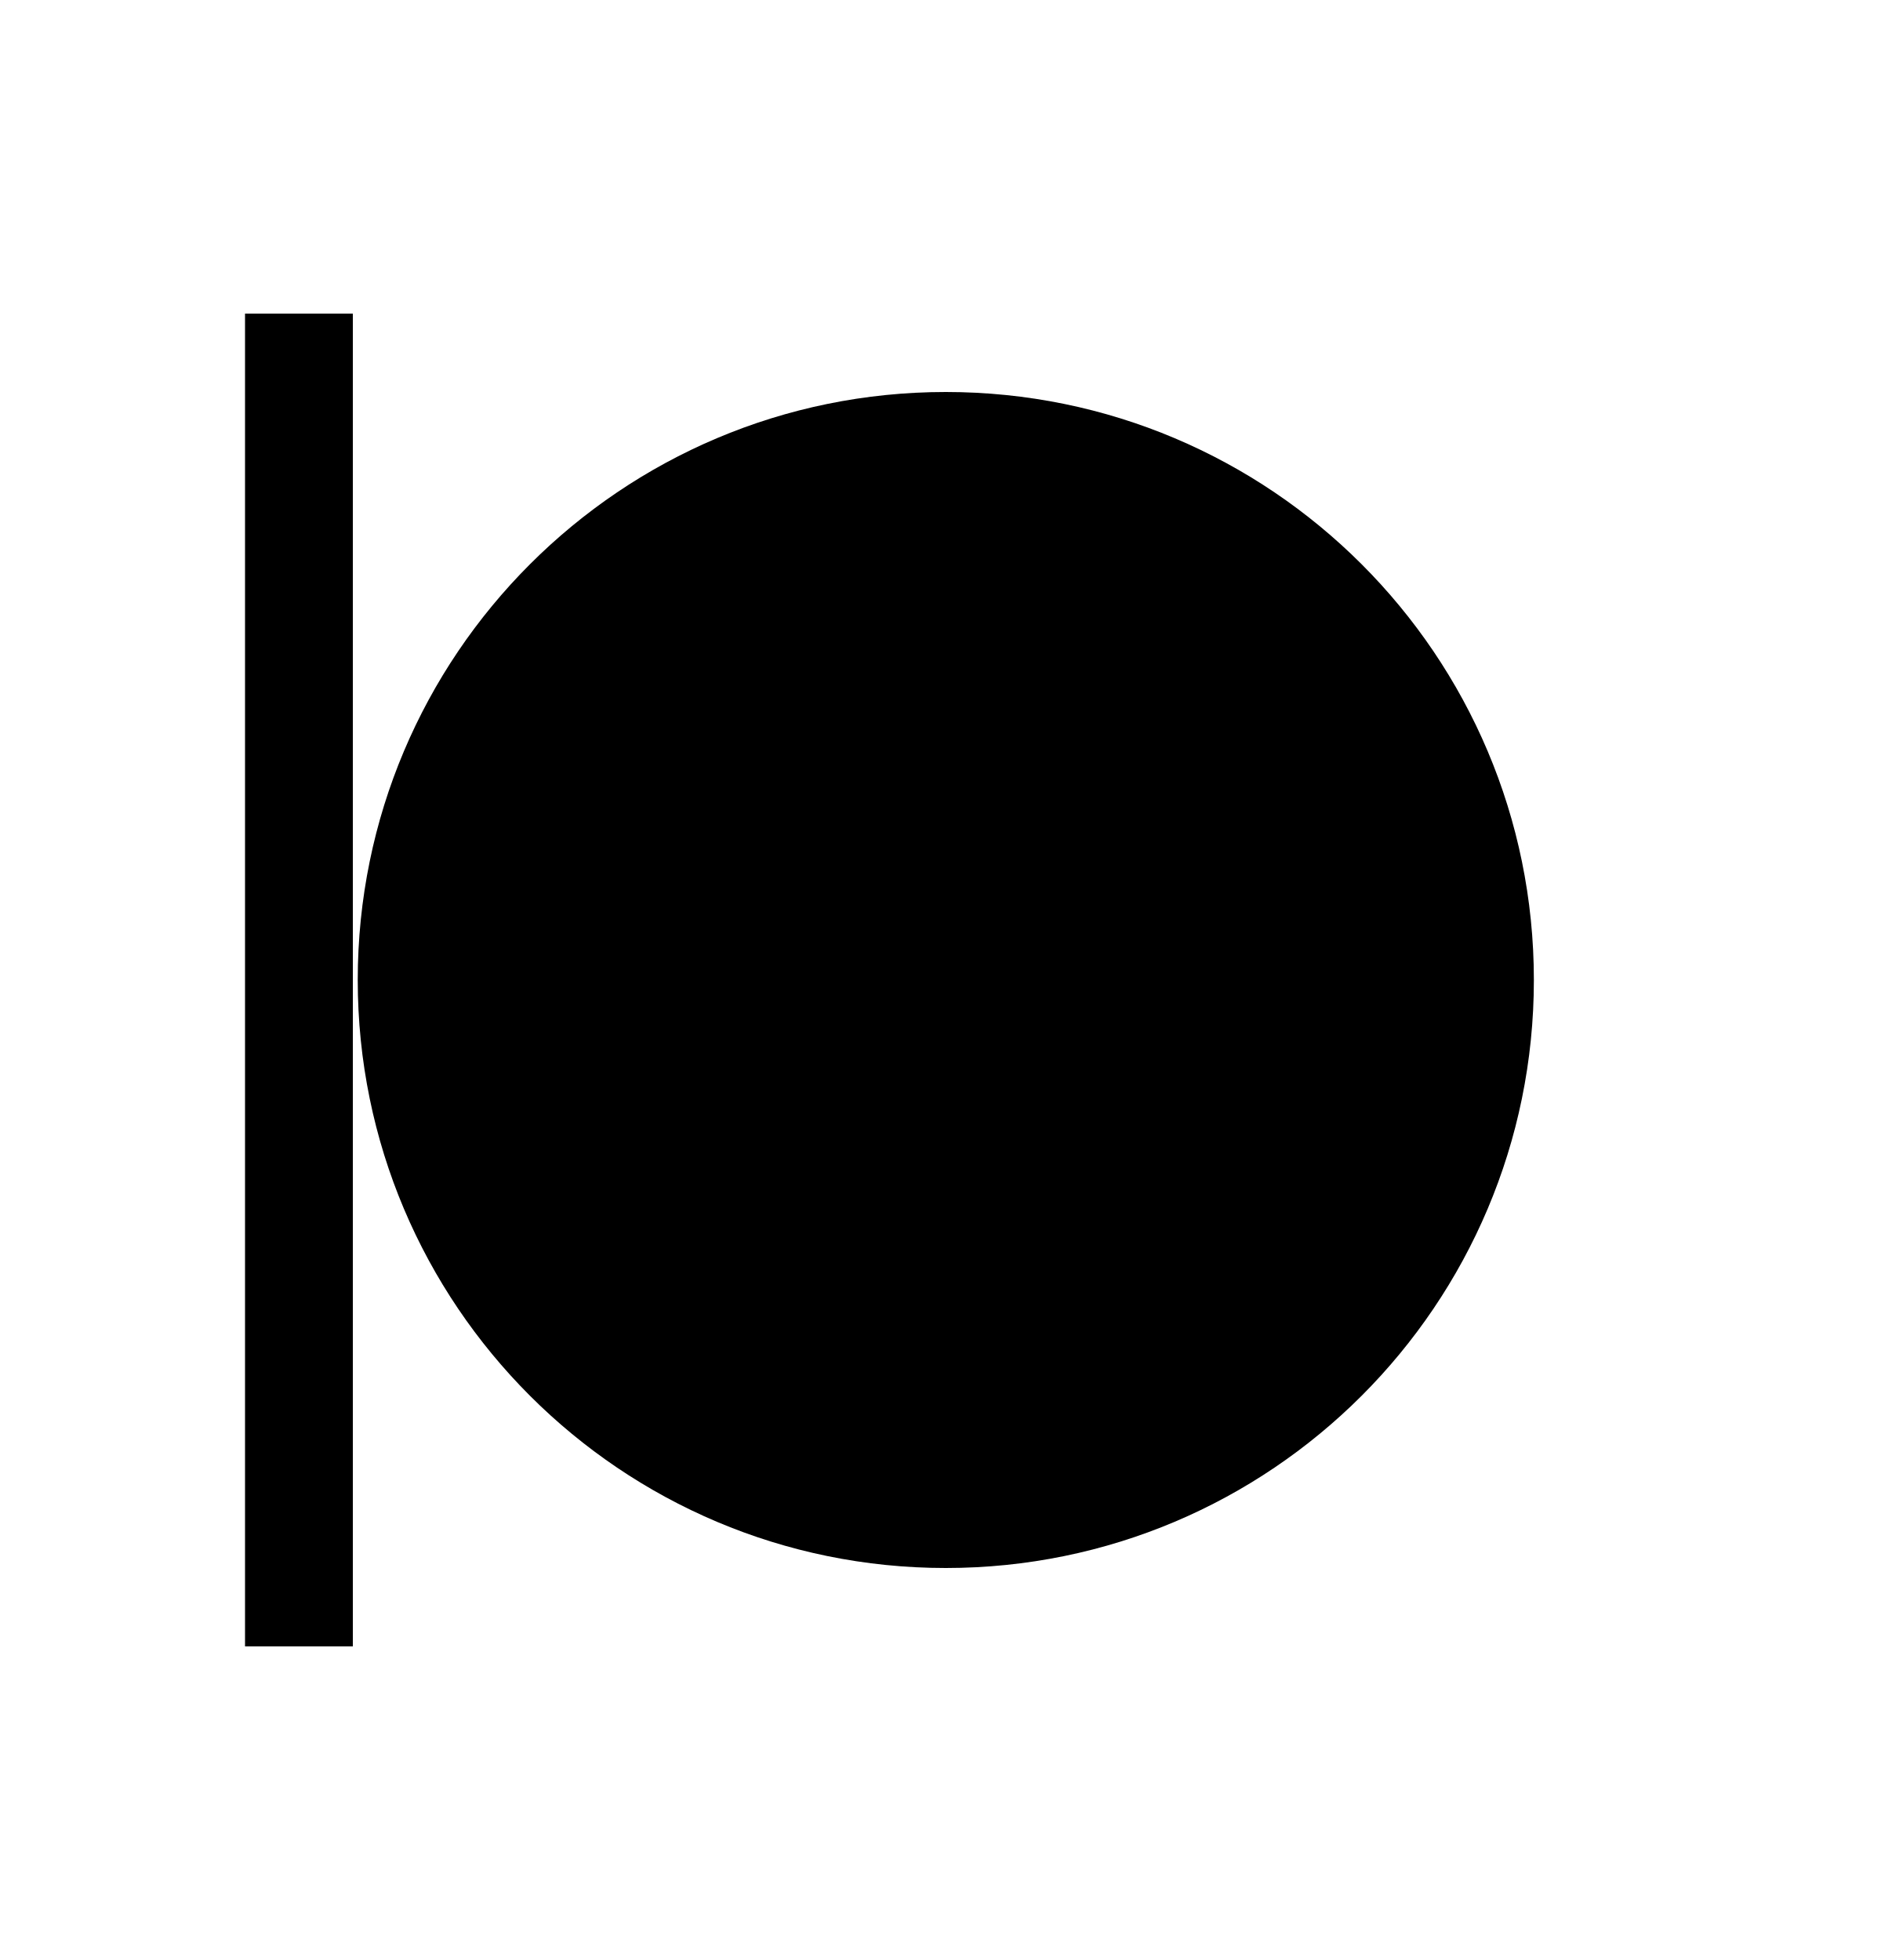
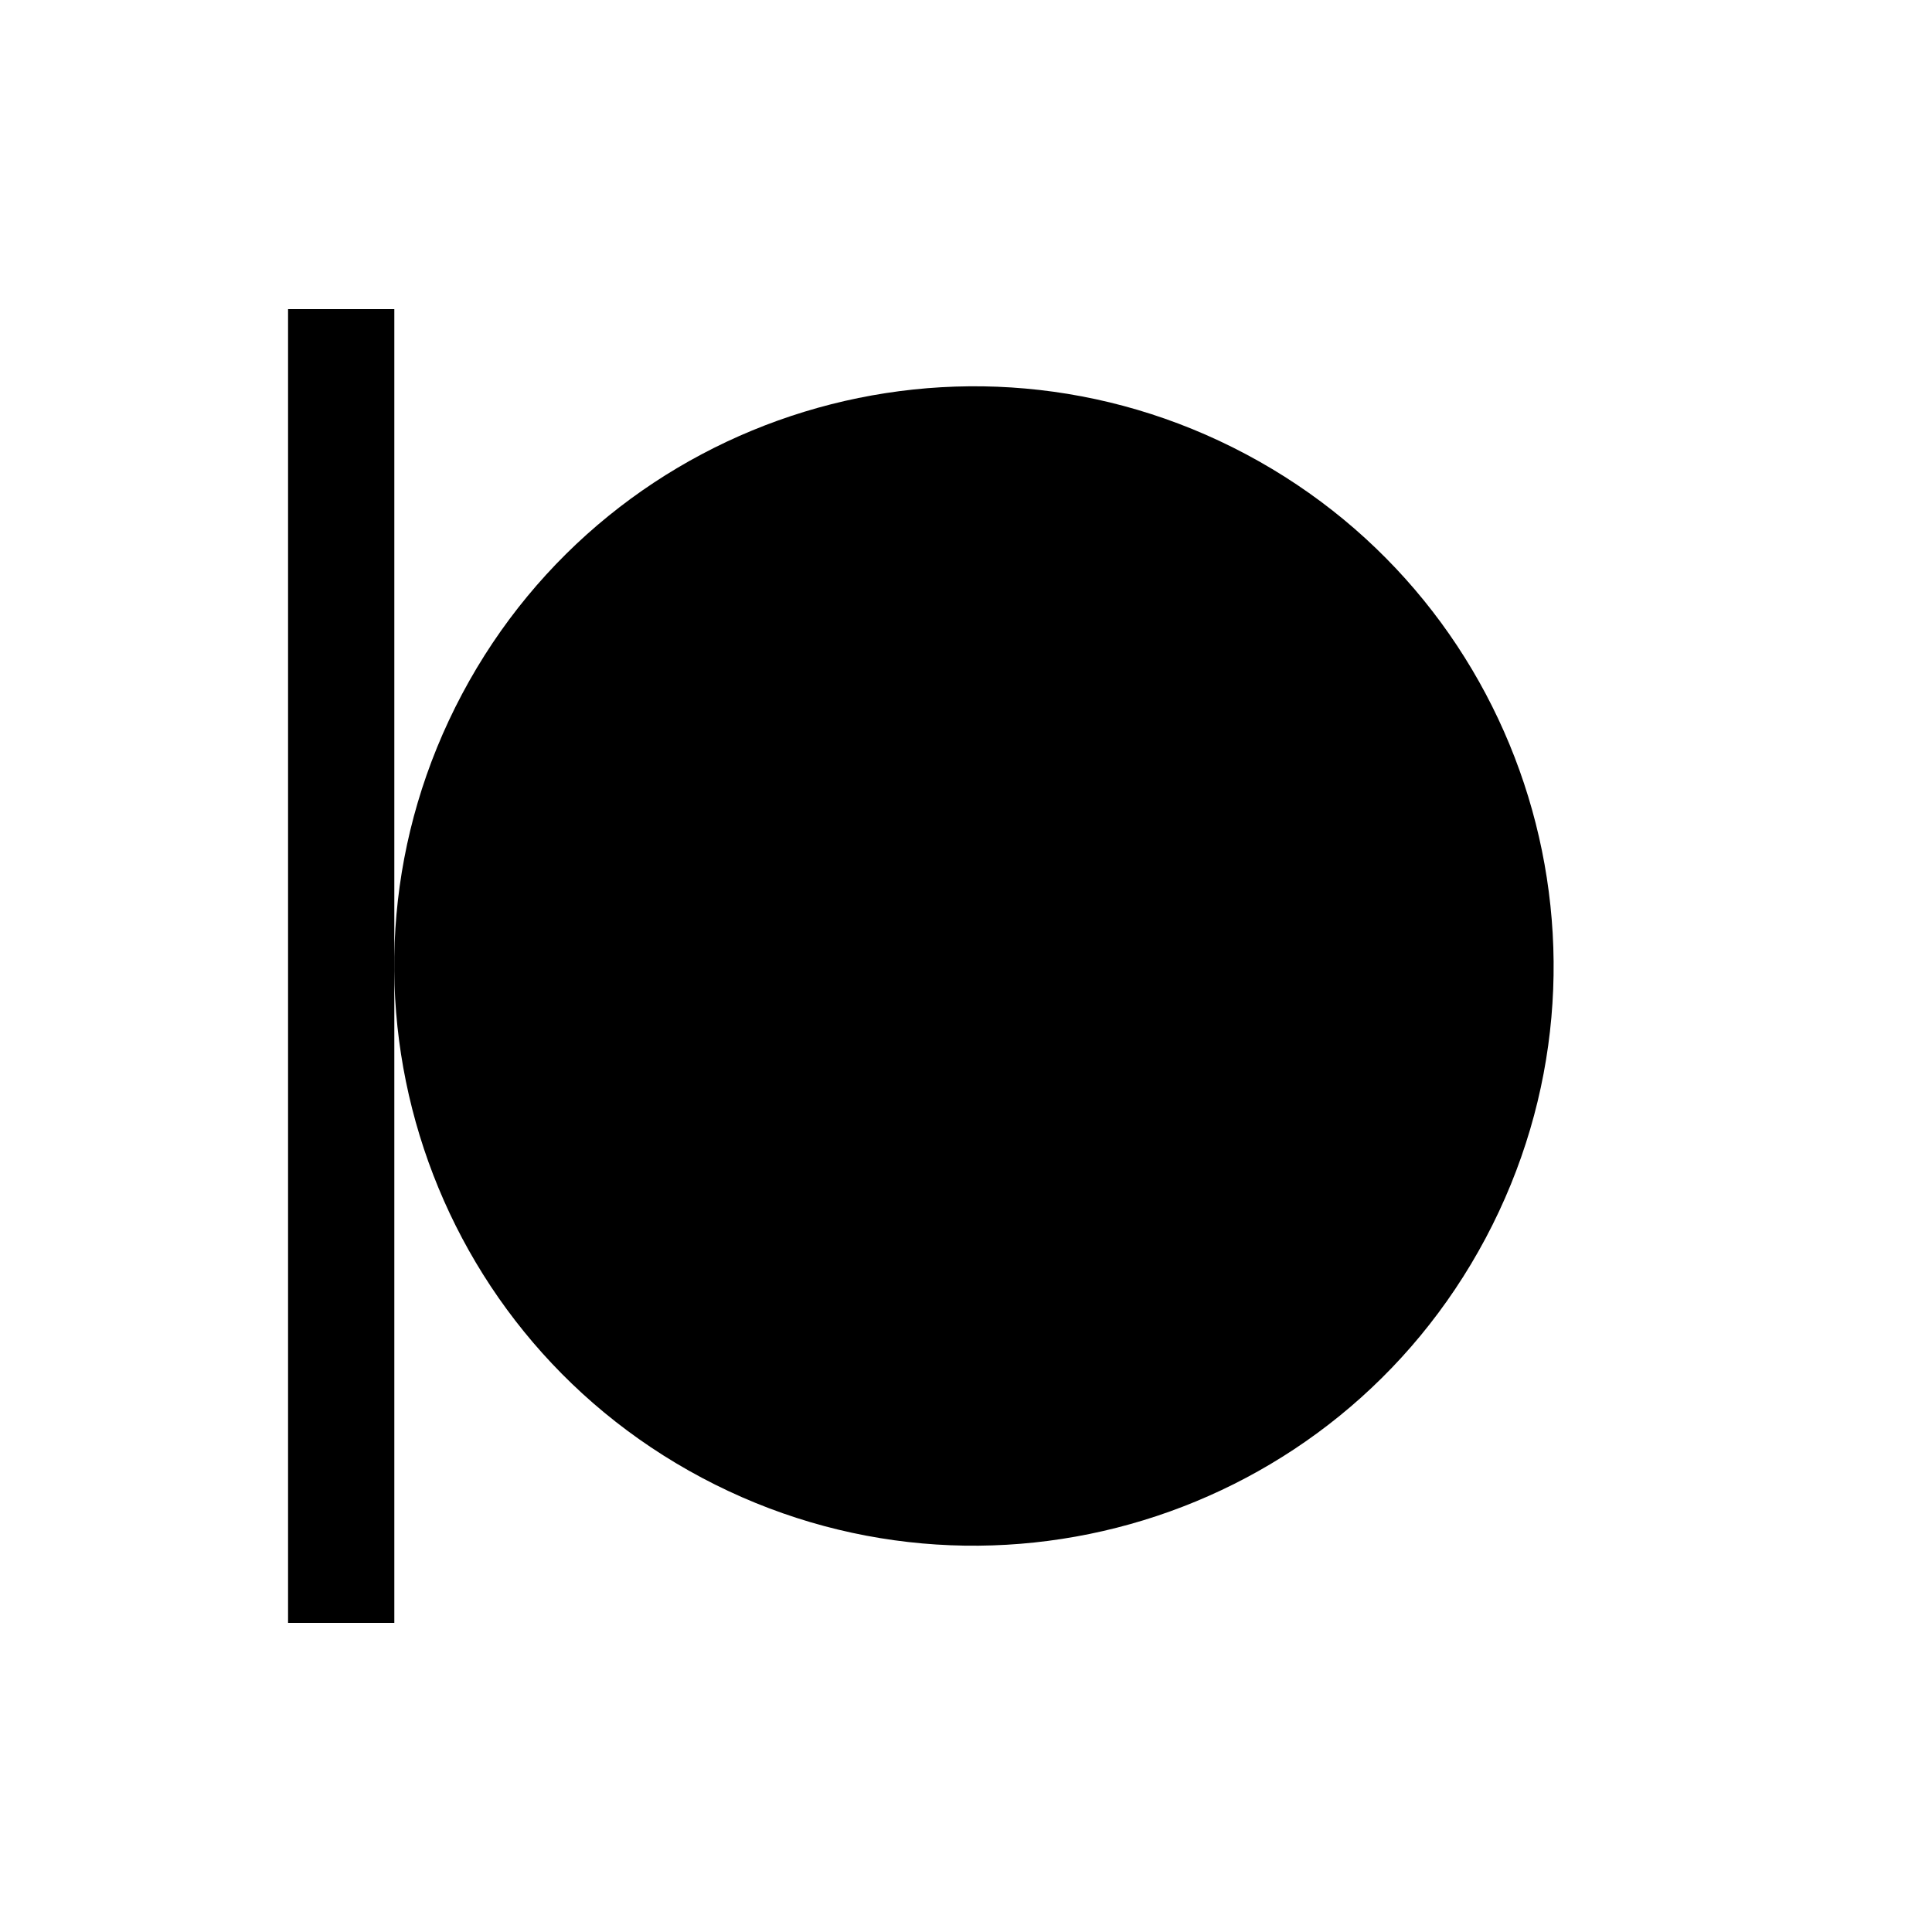
- <svg xmlns="http://www.w3.org/2000/svg" xmlns:ns1="http://www.mathworks.com/blockgraphics" version="1.1" id="svg" width="386" height="400" ns1:options="Foreground:PortStyled;Background:Transparent;PreserveAspect:On;StrokeScaling:PortStyled;StrokeScalingOnResize:NonScaling;LineExtension:On;Rotate:On;Resize:FitToBlock;Frame:Off;PreAdjustStrokeWidth:Normalized;TextScalingOnResize:Constant;Geometric:Off;Port:Auto Majority;">
-   <g id="part" title="part_0" ie-ports="left:acoustical-acoustical,top:output*output*output,right:foundation-electrical-electrical*foundation-electrical-electrical,bottom:acoustical-acoustical">
-     <ellipse id="ellipse" class="ellipse" ns1:options="ClosedShapeFill:On;" cx="193" cy="200" rx="120" ry="120" />
+ <svg xmlns="http://www.w3.org/2000/svg" xmlns:ns1="http://www.mathworks.com/blockgraphics" version="1.1" id="svg" width="400" height="400" ns1:options="Foreground:PortStyled;Background:Transparent;StrokeScaling:PortStyled;StrokeScalingOnResize:NonScaling;LineExtension:On;Rotate:On;Resize:FitToBlock;Frame:Off;Clipping:None;PreAdjustStrokeWidth:Normalized;TextScalingOnResize:Constant;Geometric:Off;Port:Auto Majority;">
+   <g id="part_1" title="part_0" ie-ports="left:acoustical-acoustical,top:,right:foundation-electrical-electrical*foundation-electrical-electrical,bottom:acoustical-acoustical">
+     <ellipse id="ellipse" class="ellipse" transform="matrix(-0.4694716,0.8829476,-0.8829476,-0.4694716,472.8938,115.8568)" ns1:options="ClosedShapeFill:On;" cx="201.64" cy="200" rx="120" ry="120" />
+     <rect id="rect" class="rect" ns1:options="ClosedShapeFill:On;" x="59.64" y="64" width="22" height="272" rx="0" ry="0" />
    <g id="Capacitor">
      <g id="Right">
-         <rect id="rect_33" class="rect" style="fill:#000000;" transform="matrix(0,-1,1,0,5.315002,380.695)" x="188.9" y="114.69" width="8.21" height="146" rx="0" ry="0" />
-         <line id="line_45" class="line" transform="matrix(0,-1,1,0,55.98,330.04)" x1="146.48" y1="137.03" x2="239.54" y2="137.03" />
+         <rect id="rect_33" class="rect" style="fill:#000000;" transform="matrix(0,1,-1,0,411.26,11.25999)" x="196.25" y="141.26" width="7.5" height="140" rx="0" ry="0" />
+         <line id="line_45" class="line" transform="matrix(0,1,-1,0,457.515,57.485)" x1="157.52" y1="257.5" x2="242.51" y2="257.5" />
      </g>
      <g id="Left">
-         <rect id="rect_34" class="rect" style="fill:#000000;" transform="matrix(0,-1,1,0,-19.325,405.335)" x="188.9" y="139.33" width="8.21" height="146" rx="0" ry="0" />
-         <line id="line_58" class="line" transform="matrix(0,-1,1,0,-69.95,455.97)" x1="239.54" y1="262.96" x2="146.48" y2="262.96" />
+         <rect id="rect_34" class="rect" style="fill:#000000;" transform="matrix(0,1,-1,0,388.76,-11.24001)" x="196.25" y="118.76" width="7.5" height="140" rx="0" ry="0" />
+         <line id="line_58" class="line" transform="matrix(0,1,-1,0,342.51,-57.50999)" x1="242.51" y1="142.5" x2="157.51" y2="142.5" />
      </g>
    </g>
-     <rect id="rect" class="rect" ns1:options="ClosedShapeFill:On;" x="50" y="64" width="22" height="272" rx="0" ry="0" />
-     <line id="line" class="line" x1="259.47" y1="100" x2="386" y2="100" />
-     <line id="line_1" class="line" x1="259.47" y1="300" x2="386" y2="300" />
+     <g id="ElectricalReference">
+       <path id="path_9" class="path" d=" M 201.64,320 L 201.64,357.42" />
+       <path id="path_18" class="path" d=" M 165.2,357.42 L 238.08,357.42" />
+       <path id="path_28" class="path" d=" M 172.49,364.9 L 230.79,364.9" />
+       <path id="path_42" class="path" d=" M 179.78,372.38 L 223.5,372.38" />
+       <path id="path_57" class="path" d=" M 187.06,379.87 L 216.21,379.87" />
+       <path id="path_65" class="path" d=" M 194.35,387.35 L 208.93,387.35" />
+     </g>
+     <path id="path" class="path" ns1:options="Port:L0;" d=" M 0,200 L 59.64,200" />
+     <path id="path_33" class="path" d=" M 400,100 L 286.05,100" />
+     <path id="path_66" class="path" d=" M 400,300 L 286.04,300" />
  </g>
</svg>
